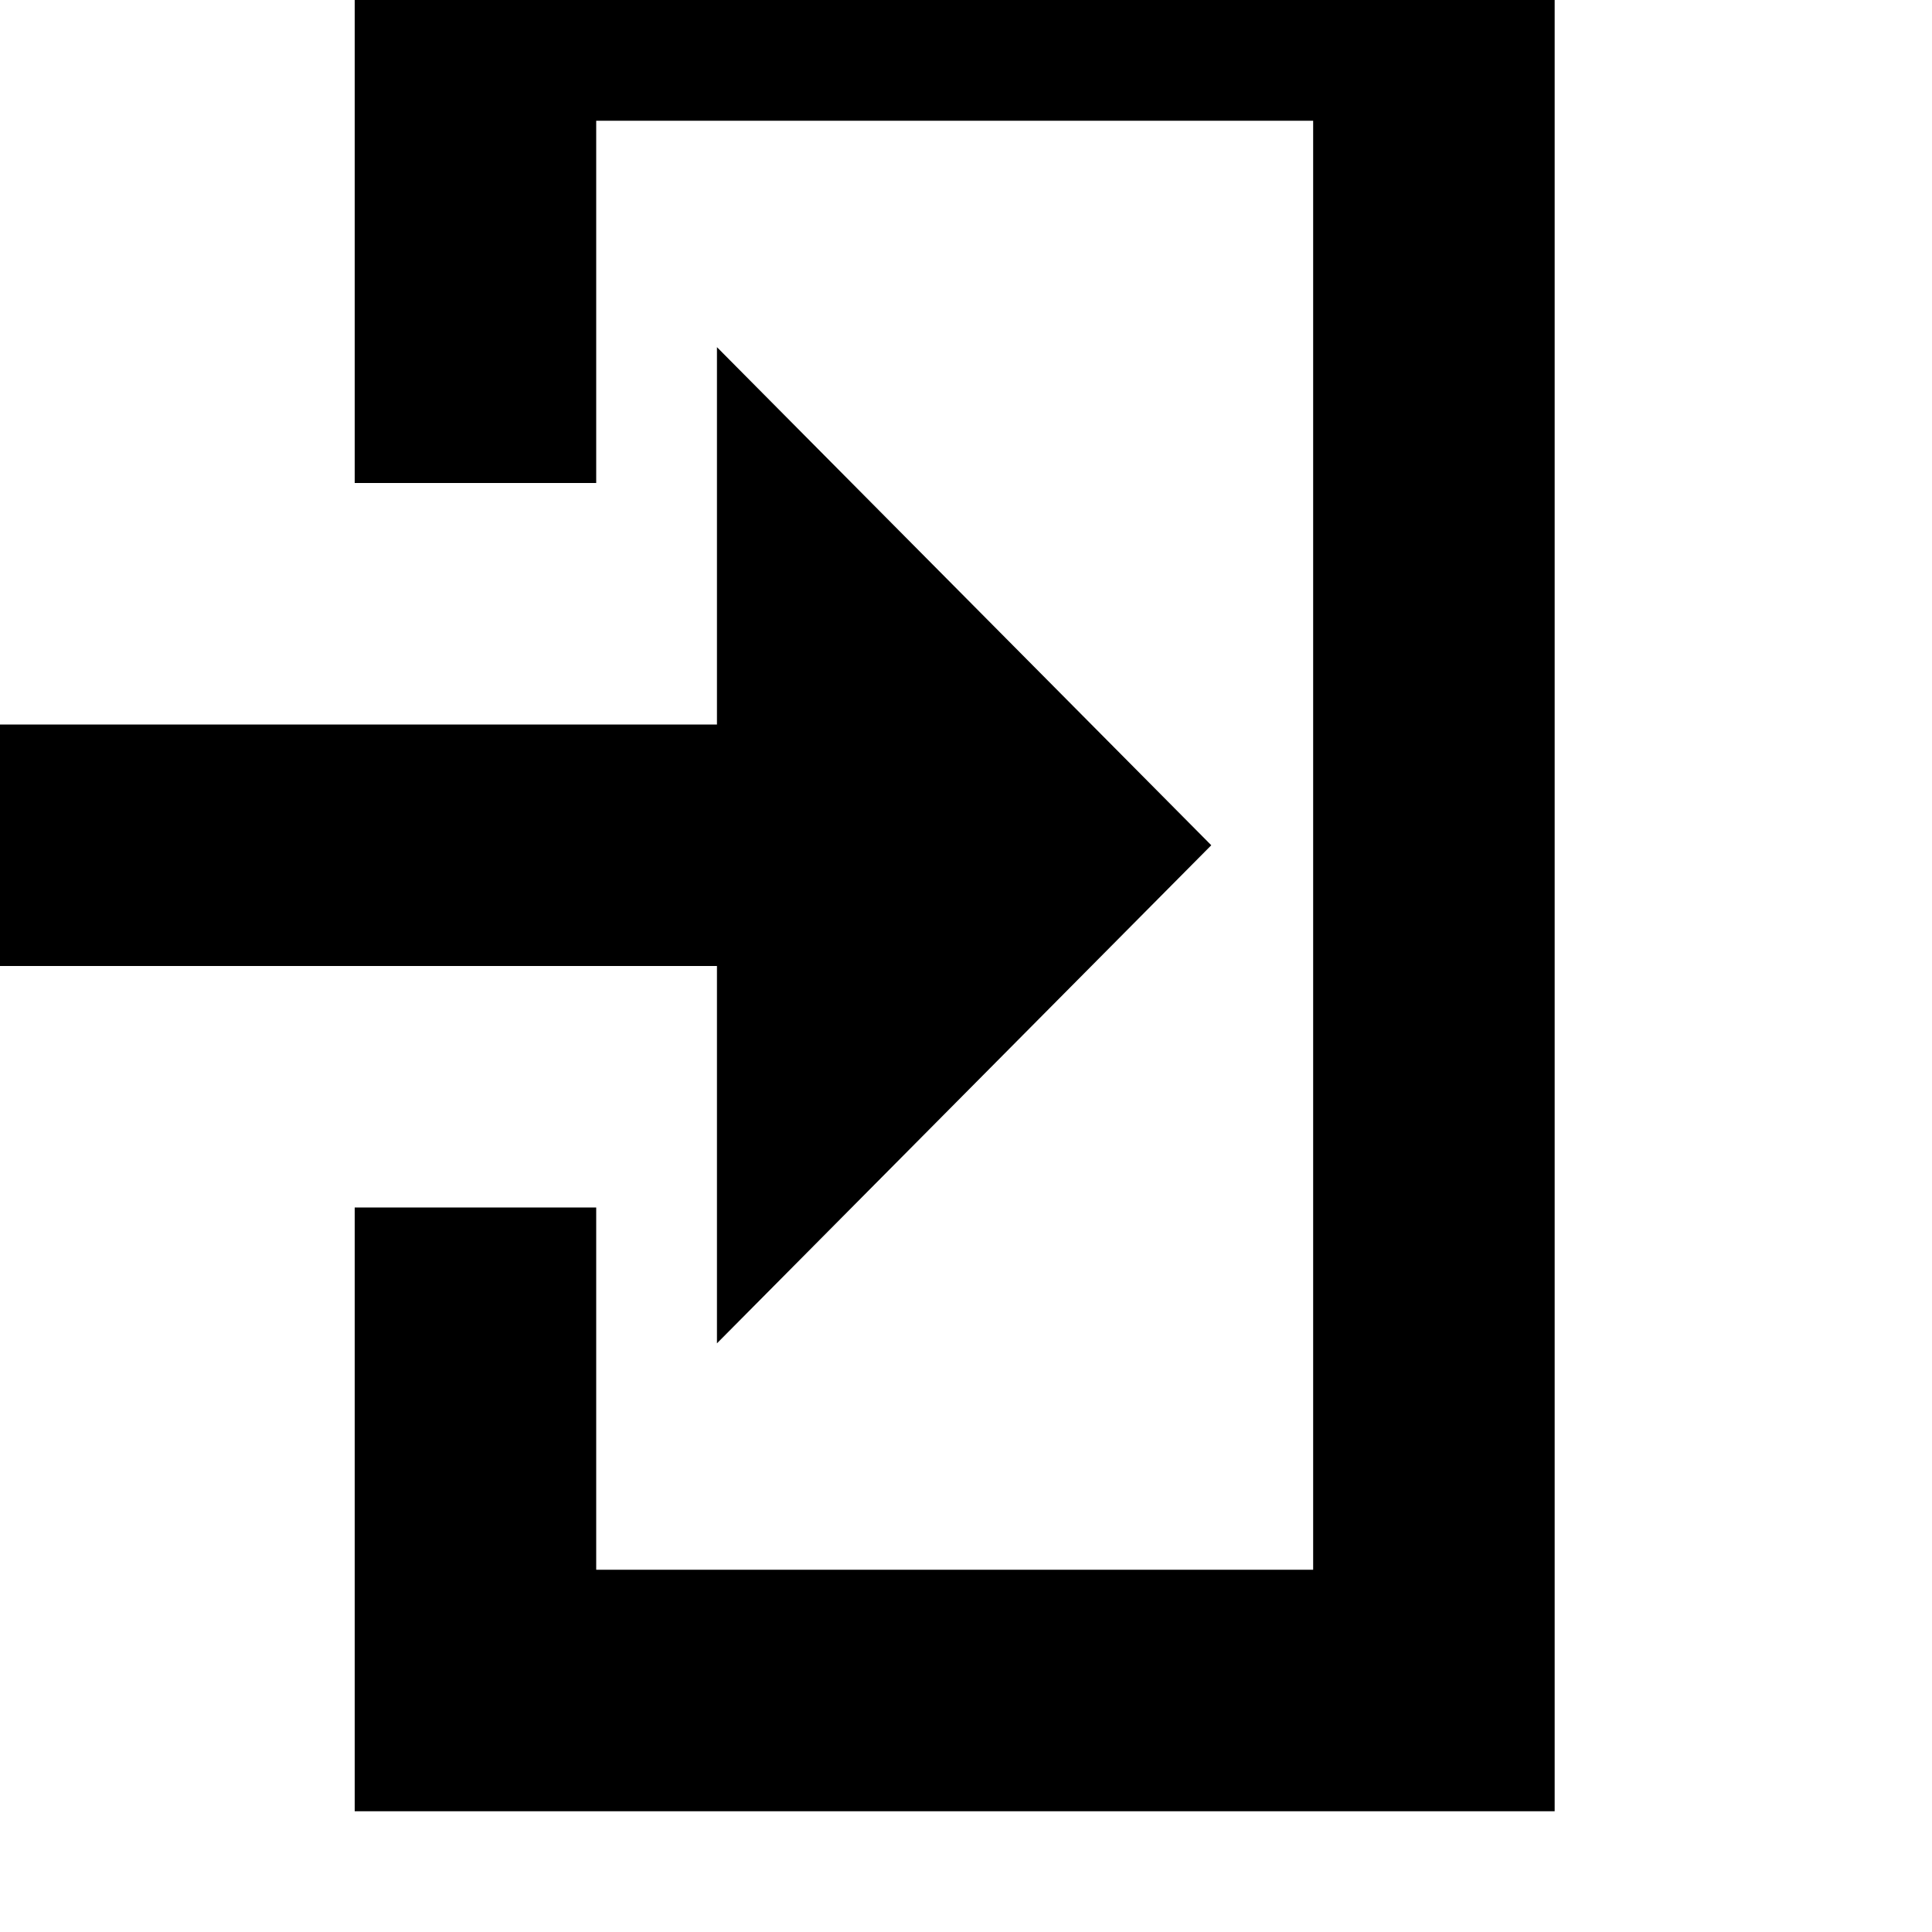
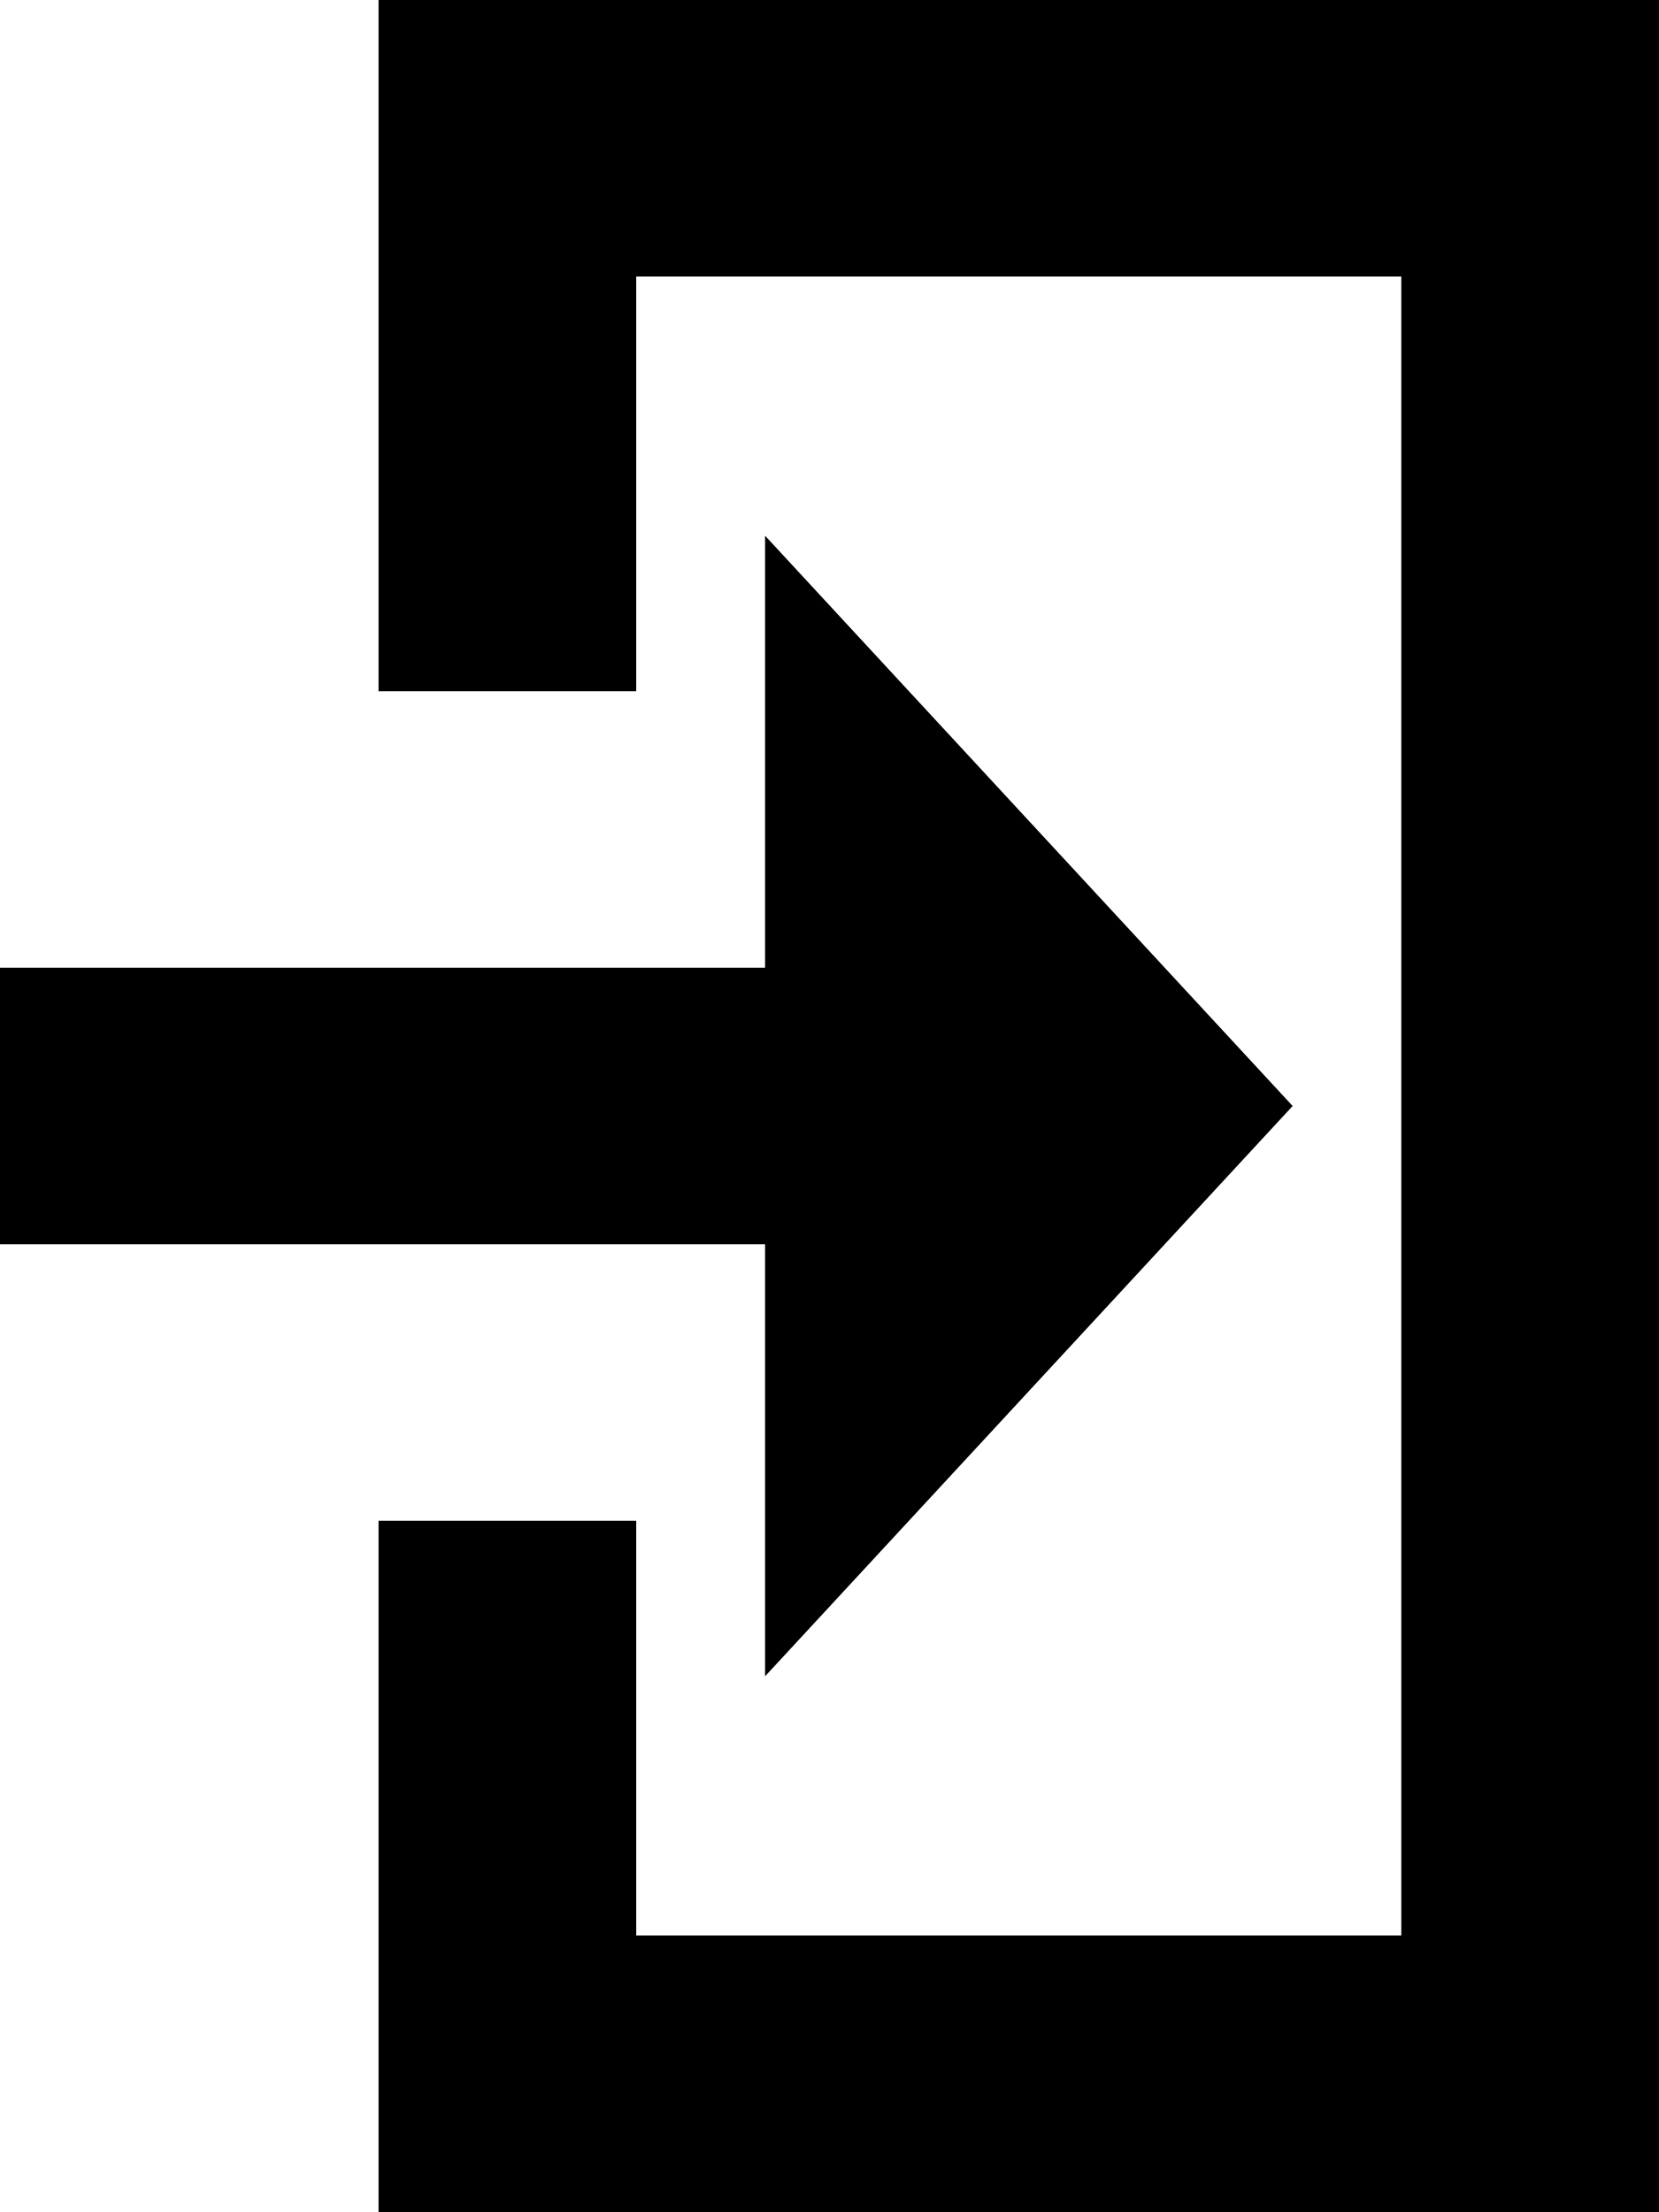
- <svg xmlns="http://www.w3.org/2000/svg" viewBox="0 0 512 512" version="1.1" id="svg4">
-   <defs id="defs8" />
-   <path d="M 321,224 190,92 l 0,100 -190,0 0,64 190,0 0,100 z" id="path828" />
-   <path d="m 94,-32 318,0 0,512 -318,0 V 320 l 64,0 0,96 190,0 0,-384 -190,0 0,96 H 94 Z" id="path2" />
+ <svg xmlns="http://www.w3.org/2000/svg" width="12" height="16" viewBox="0 0 12 16" fill="none">
+   <path d="M12 0H2.738V5H4.602V2H10.136V14H4.602V11H2.738V16H12V0Z" fill="black" />
+   <path d="M5.534 3.875L9.35 8L5.534 12.125V9H0V7H5.534V3.875Z" fill="black" />
</svg>
